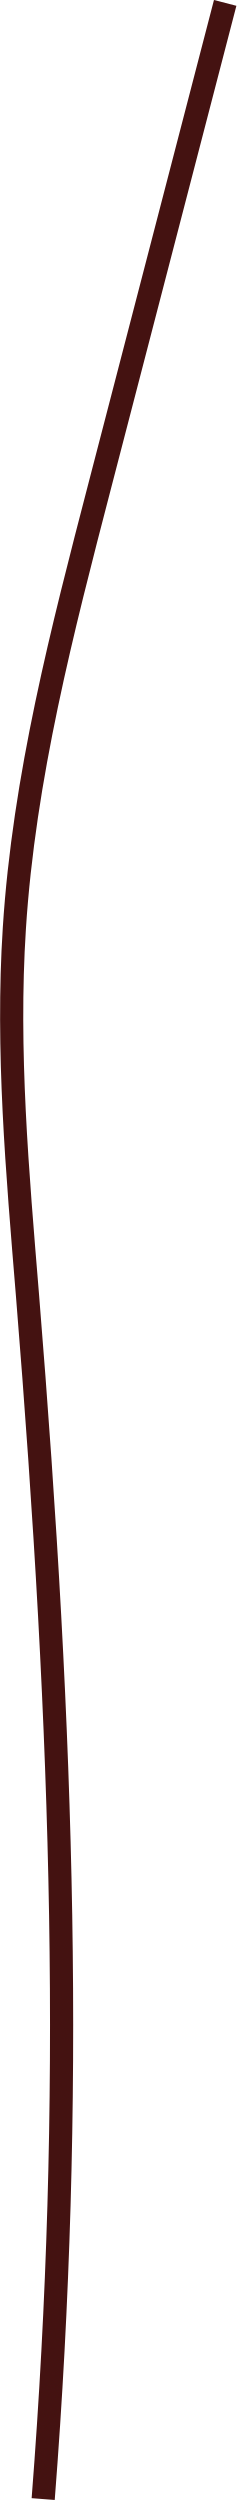
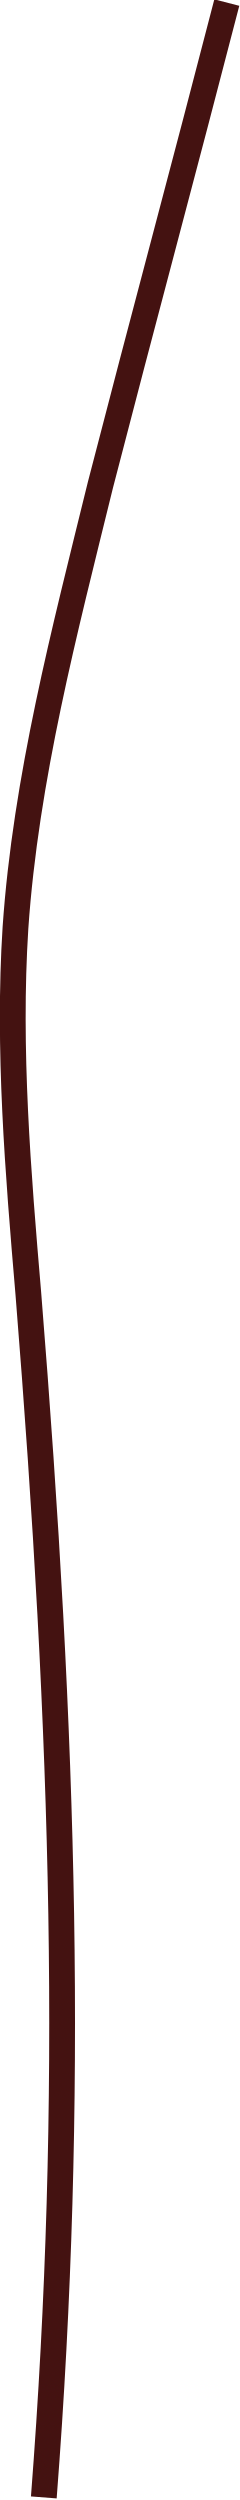
- <svg xmlns="http://www.w3.org/2000/svg" version="1.1" id="Layer_1" x="0px" y="0px" viewBox="0 0 20.41 215.94" style="enable-background:new 0 0 20.41 215.94;" xml:space="preserve">
-   <style type="text/css">
- 	.st0{fill:none;stroke:#441211;stroke-width:2;stroke-miterlimit:10;}
- 	.st1{fill:#ECC2C0;stroke:#441211;stroke-width:2;stroke-miterlimit:10;}
- 	.st2{fill:#441211;}
- 	.st3{fill:none;stroke:#441211;stroke-linejoin:round;stroke-miterlimit:10;}
- 	.st4{fill:#441211;stroke:#441211;stroke-width:2;stroke-miterlimit:10;}
- 	.st5{fill:none;stroke:#EDC2C0;stroke-miterlimit:10;}
- 	.st6{fill:#D7F1F4;}
- 	.st7{fill:none;}
- </style>
-   <path class="st0" d="M3.73,215.86c2.69-34.5,1.79-65.22-1.36-104.03c-0.86-10.53-1.81-21.1-1.13-31.65  c0.83-13.01,4.13-25.73,7.41-38.35c3.6-13.86,7.2-27.72,10.8-41.58" />
+ <svg xmlns="http://www.w3.org/2000/svg" version="1.1" id="Layer_1" x="0px" y="0px" viewBox="0 0 9.3 97" enable-background="new 0 0 9.3 97" xml:space="preserve">
+   <path fill="none" stroke="#441211" stroke-miterlimit="10" d="M1.7,96.9c1.2-15.5,0.8-29.3-0.6-46.7C0.7,45.5,0.3,40.7,0.6,36  C1,30.2,2.5,24.5,3.9,18.8C5.5,12.6,7.2,6.3,8.8,0.1" />
</svg>
